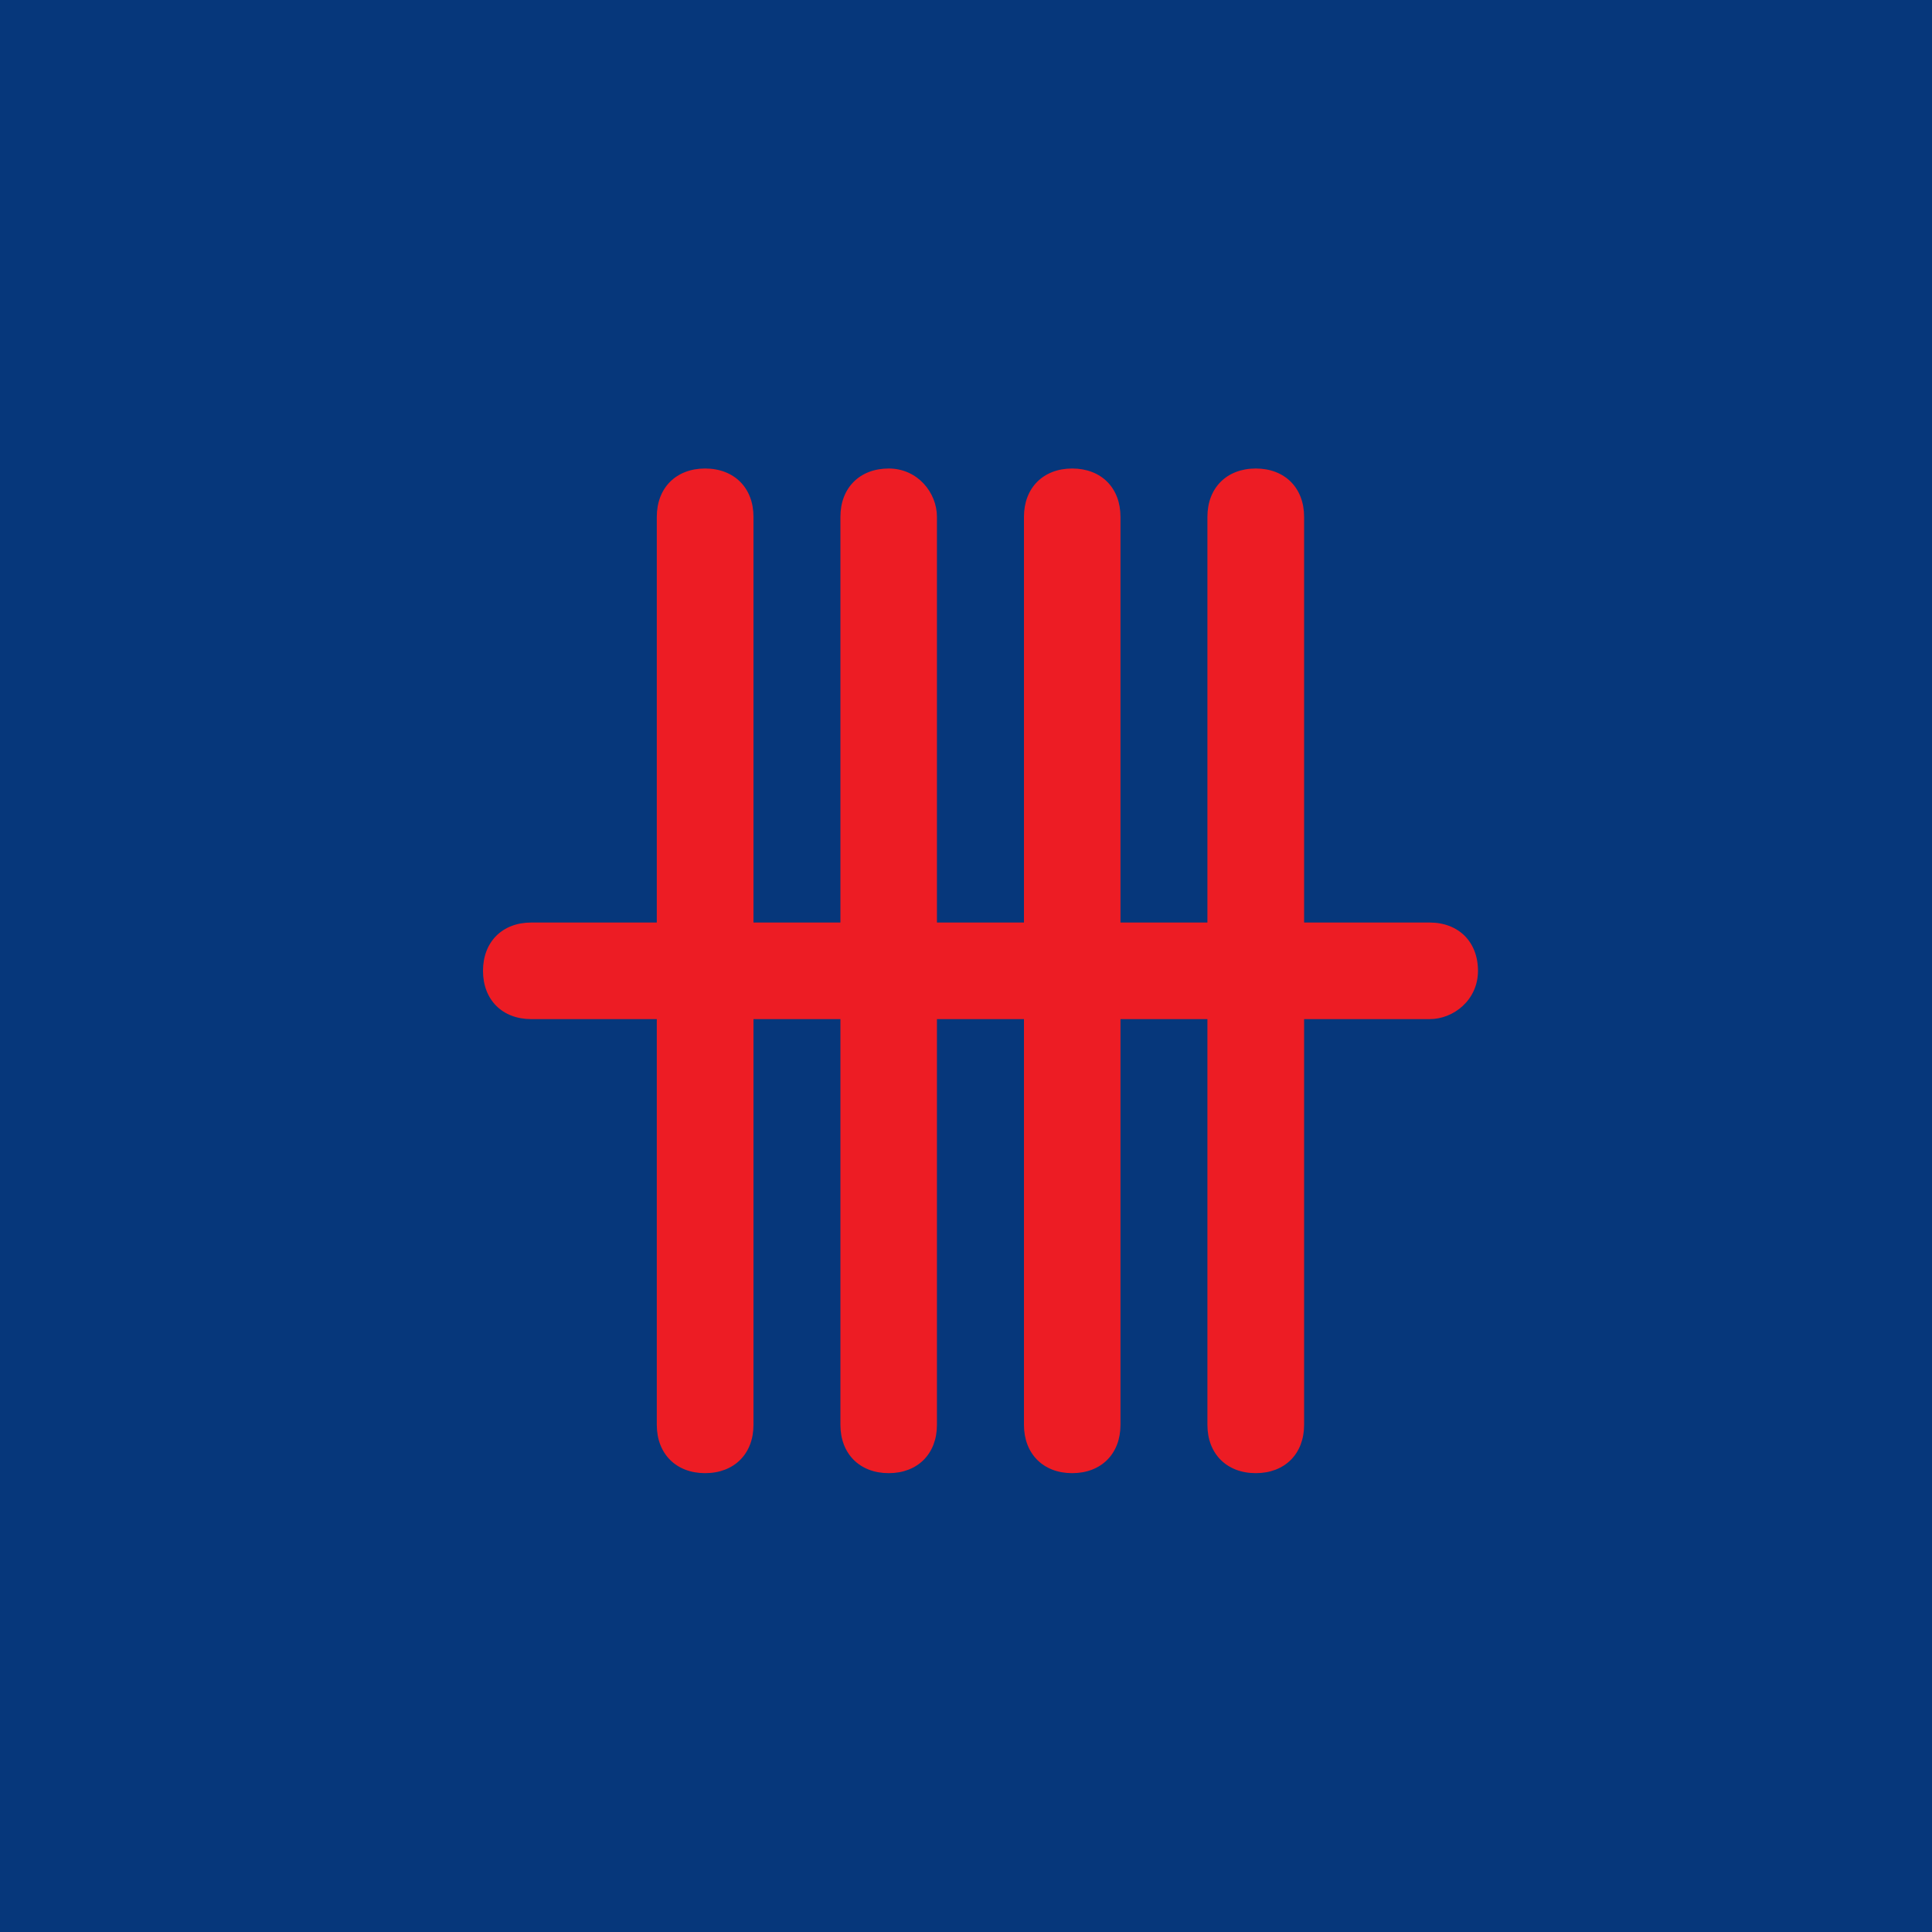
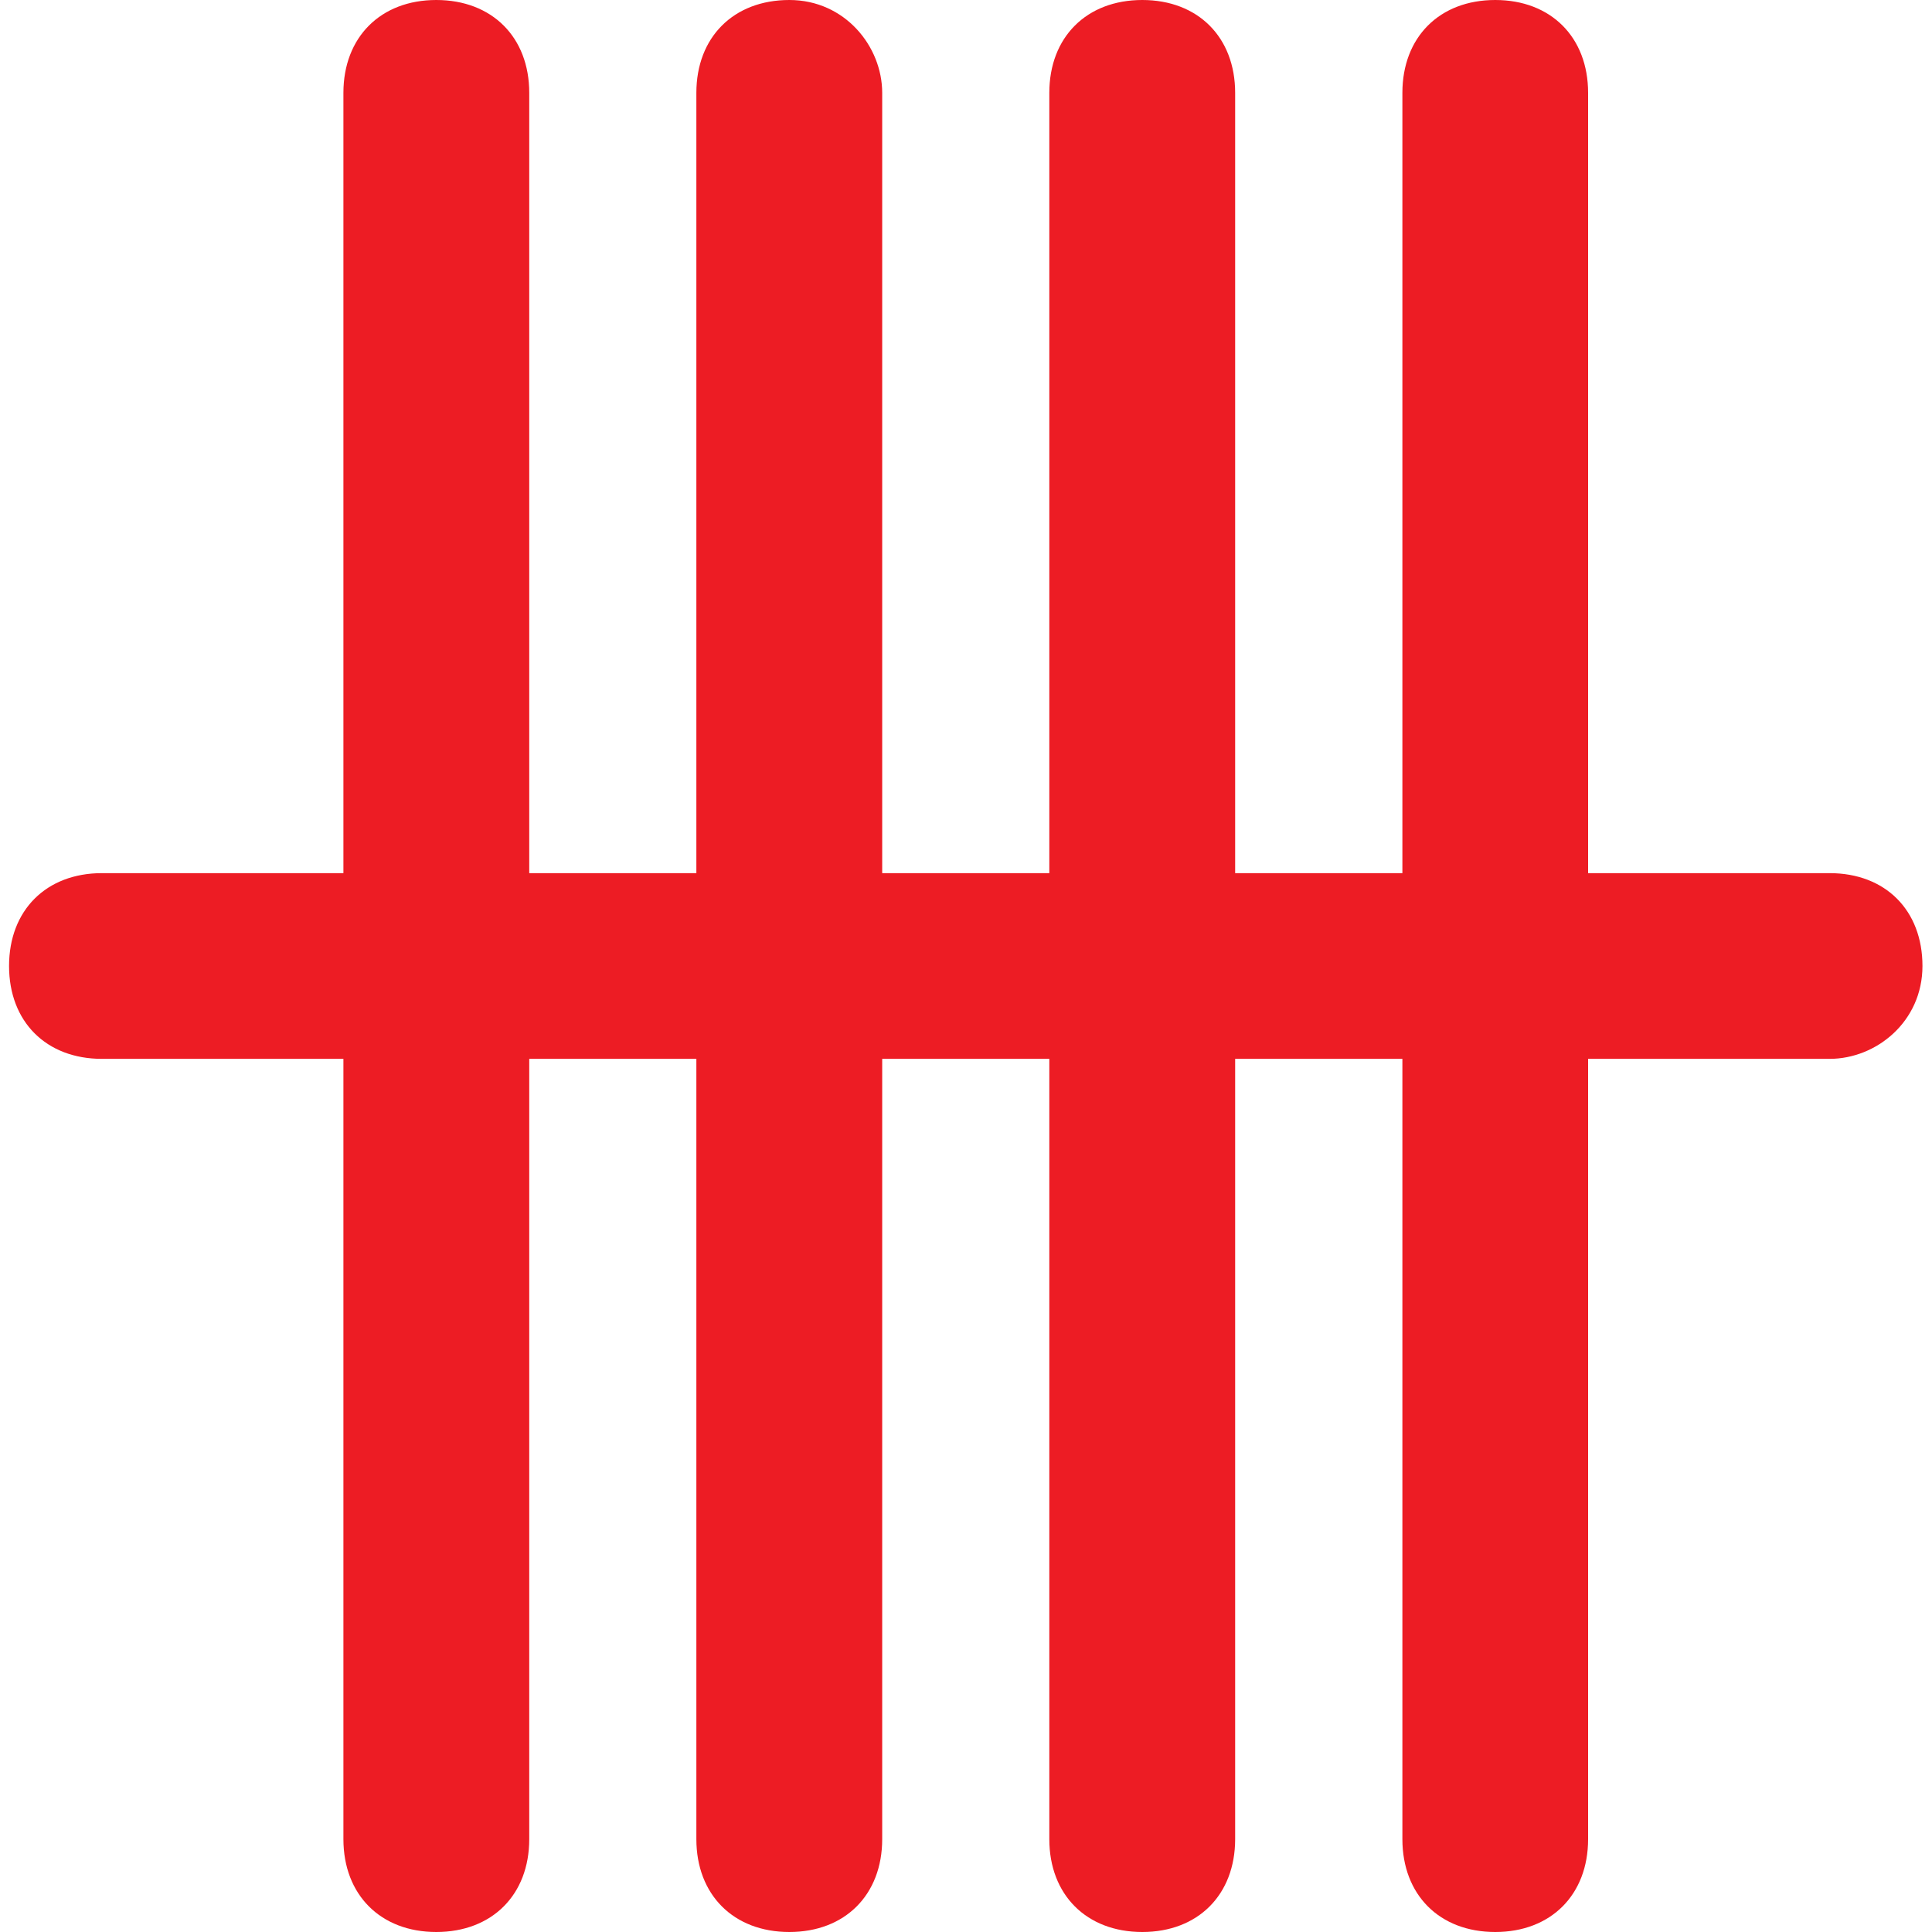
- <svg xmlns="http://www.w3.org/2000/svg" viewBox="0 0 24 24">
-   <rect width="24" height="24" fill="#06377B" />
-   <path d="M11.639 6.42V11.46H12.72V6.42C12.72 6.06 12.96 5.82 13.319 5.82C13.68 5.82 13.919 6.06 13.919 6.42V11.46H14.999V6.42C14.999 6.06 15.239 5.82 15.6 5.82C15.96 5.82 16.2 6.06 16.2 6.42V11.46H17.759C18.119 11.46 18.36 11.7 18.36 12.06C18.36 12.42 18.059 12.66 17.759 12.66H16.2V17.7C16.2 18.06 15.96 18.3 15.6 18.3C15.239 18.3 14.999 18.06 14.999 17.7V12.66H13.919V17.7C13.919 18.06 13.68 18.3 13.319 18.3C12.96 18.3 12.72 18.06 12.72 17.7V12.66H11.639V17.7C11.639 18.06 11.399 18.3 11.04 18.3C10.68 18.3 10.44 18.06 10.44 17.7V12.66H9.36V17.7C9.36 18.06 9.12 18.3 8.759 18.3C8.399 18.3 8.159 18.06 8.159 17.7V12.66H6.6C6.24 12.66 6 12.42 6 12.06C6 11.7 6.24 11.46 6.6 11.46H8.159V6.42C8.159 6.06 8.399 5.82 8.759 5.82C9.12 5.82 9.36 6.06 9.36 6.42V11.46H10.44V6.42C10.44 6.06 10.68 5.82 11.04 5.82C11.399 5.82 11.639 6.12 11.639 6.42Z" fill="#ED1C24" />
+ <svg xmlns="http://www.w3.org/2000/svg" viewBox="0 0 16 16">
+   <path d="M7.306 0.769V7.231H8.69V0.769C8.69 0.308 8.998 0 9.46 0C9.921 0 10.229 0.308 10.229 0.769V7.231H11.614V0.769C11.614 0.308 11.921 0 12.383 0C12.844 0 13.152 0.308 13.152 0.769V7.231H15.152C15.614 7.231 15.921 7.538 15.921 8C15.921 8.462 15.537 8.769 15.152 8.769H13.152V15.231C13.152 15.692 12.844 16 12.383 16C11.921 16 11.614 15.692 11.614 15.231V8.769H10.229V15.231C10.229 15.692 9.921 16 9.46 16C8.998 16 8.69 15.692 8.69 15.231V8.769H7.306V15.231C7.306 15.692 6.998 16 6.537 16C6.075 16 5.767 15.692 5.767 15.231V8.769H4.383V15.231C4.383 15.692 4.075 16 3.613 16C3.152 16 2.844 15.692 2.844 15.231V8.769H0.844C0.383 8.769 0.075 8.462 0.075 8C0.075 7.538 0.383 7.231 0.844 7.231H2.844V0.769C2.844 0.308 3.152 0 3.613 0C4.075 0 4.383 0.308 4.383 0.769V7.231H5.767V0.769C5.767 0.308 6.075 0 6.537 0C6.998 0 7.306 0.385 7.306 0.769Z" fill="#ED1C24" />
</svg>
